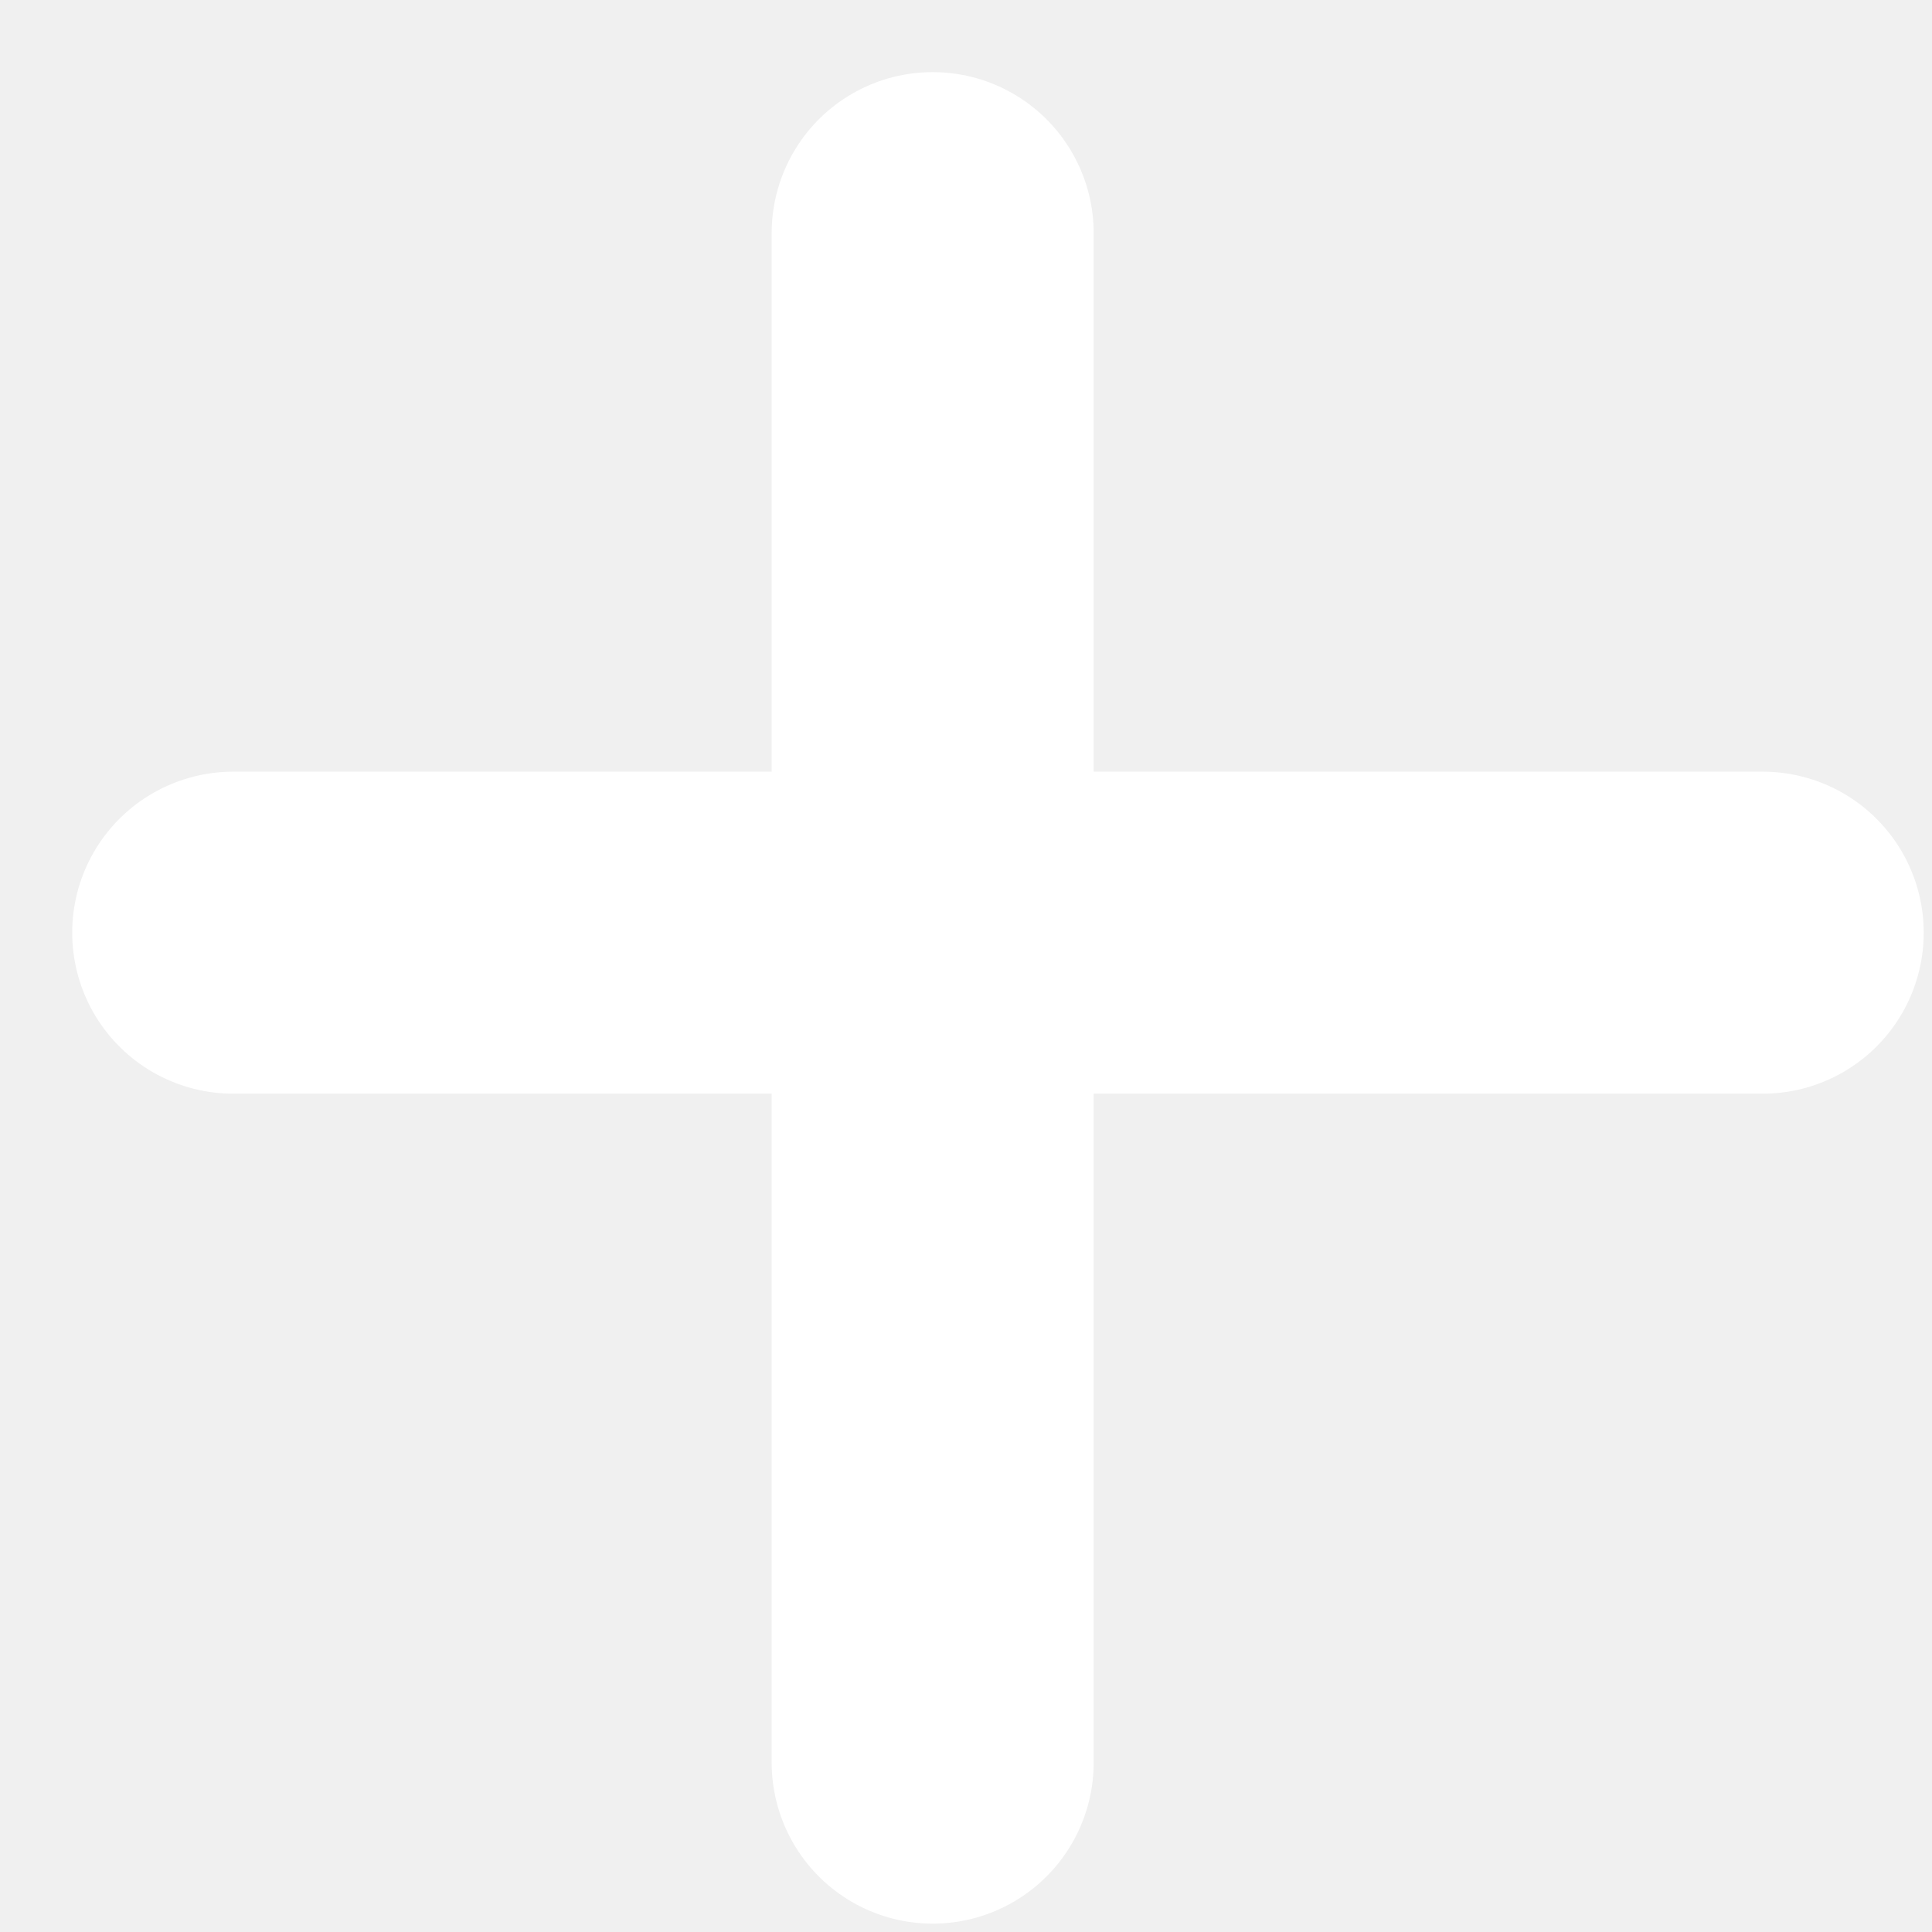
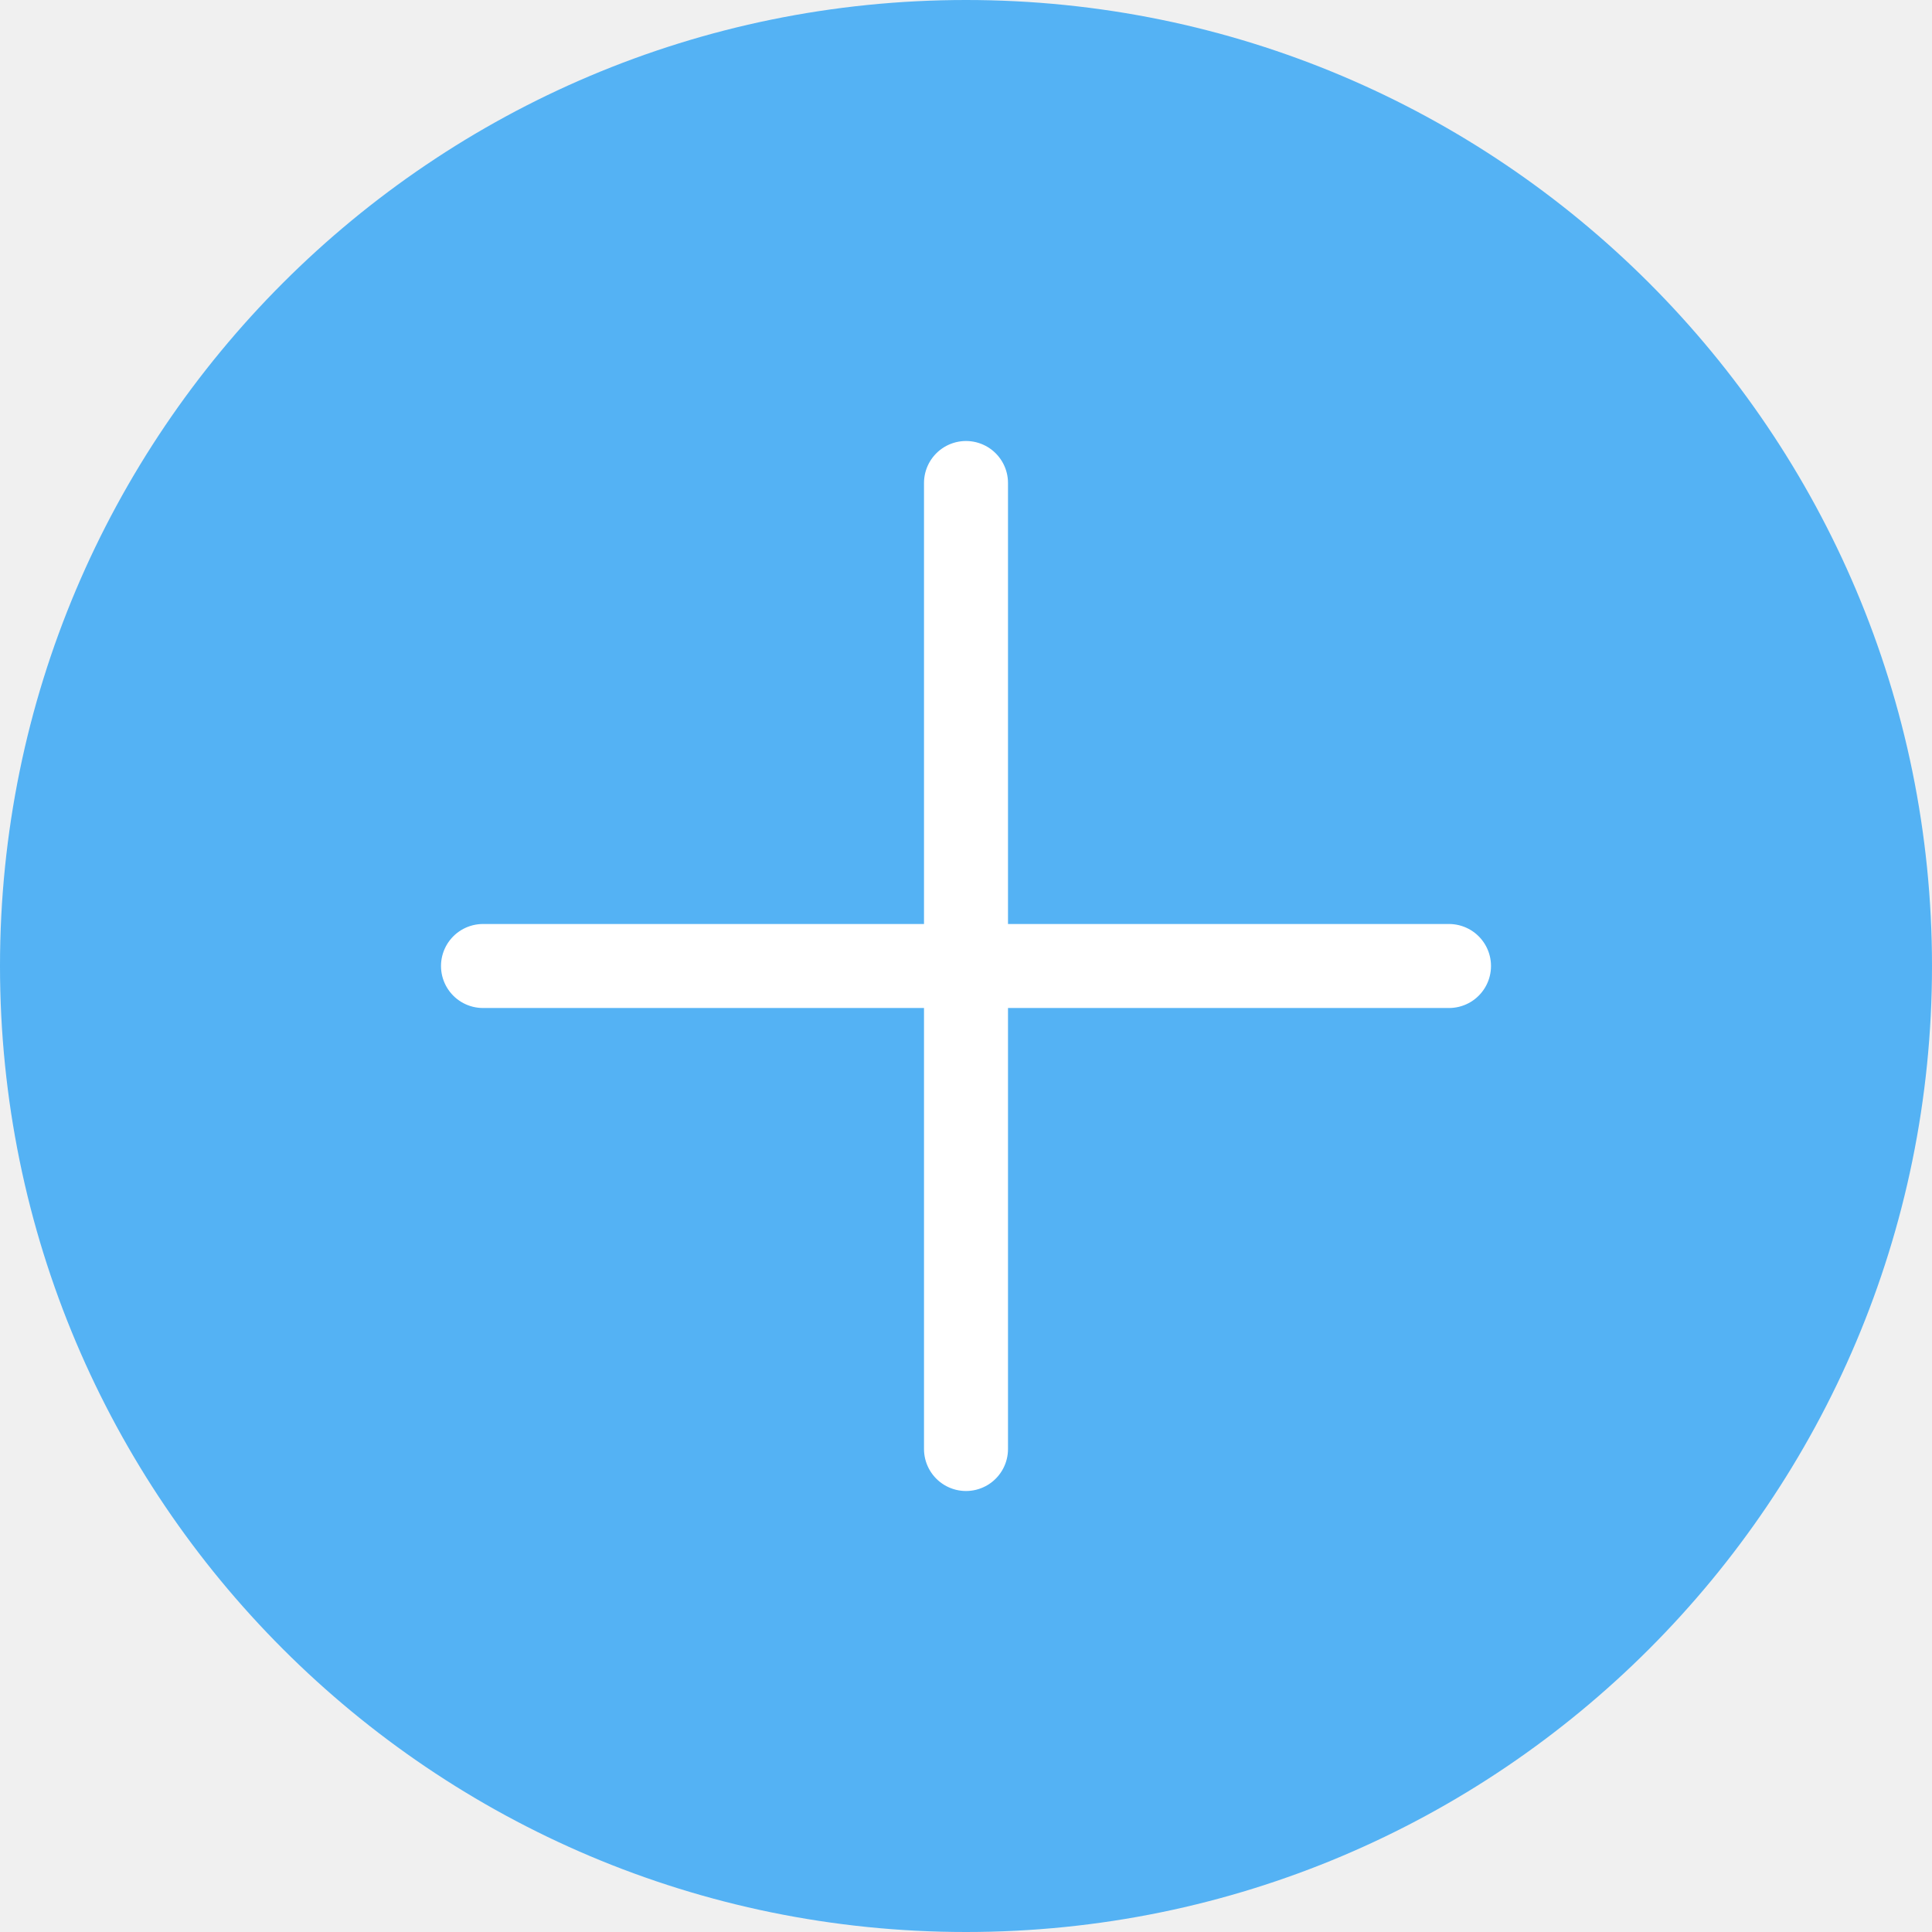
- <svg xmlns="http://www.w3.org/2000/svg" width="24" height="24" viewBox="0 0 24 24" fill="none">
-   <line x1="2.897" y1="11.586" x2="21.897" y2="11.586" stroke="white" stroke-width="4" stroke-linecap="round" />
-   <line x1="11.586" y1="21.896" x2="11.586" y2="2.896" stroke="white" stroke-width="4" stroke-linecap="round" />
+ <svg xmlns="http://www.w3.org/2000/svg" width="46" height="46" viewBox="0 0 46 46" fill="none">
+   <circle cx="23" cy="23" r="23" fill="#209DF5" fill-opacity="0.75" />
+   <path d="M23 11.5V34.5M11.5 23H34.5" stroke="white" stroke-width="2" stroke-linecap="round" stroke-linejoin="round" />
</svg>
